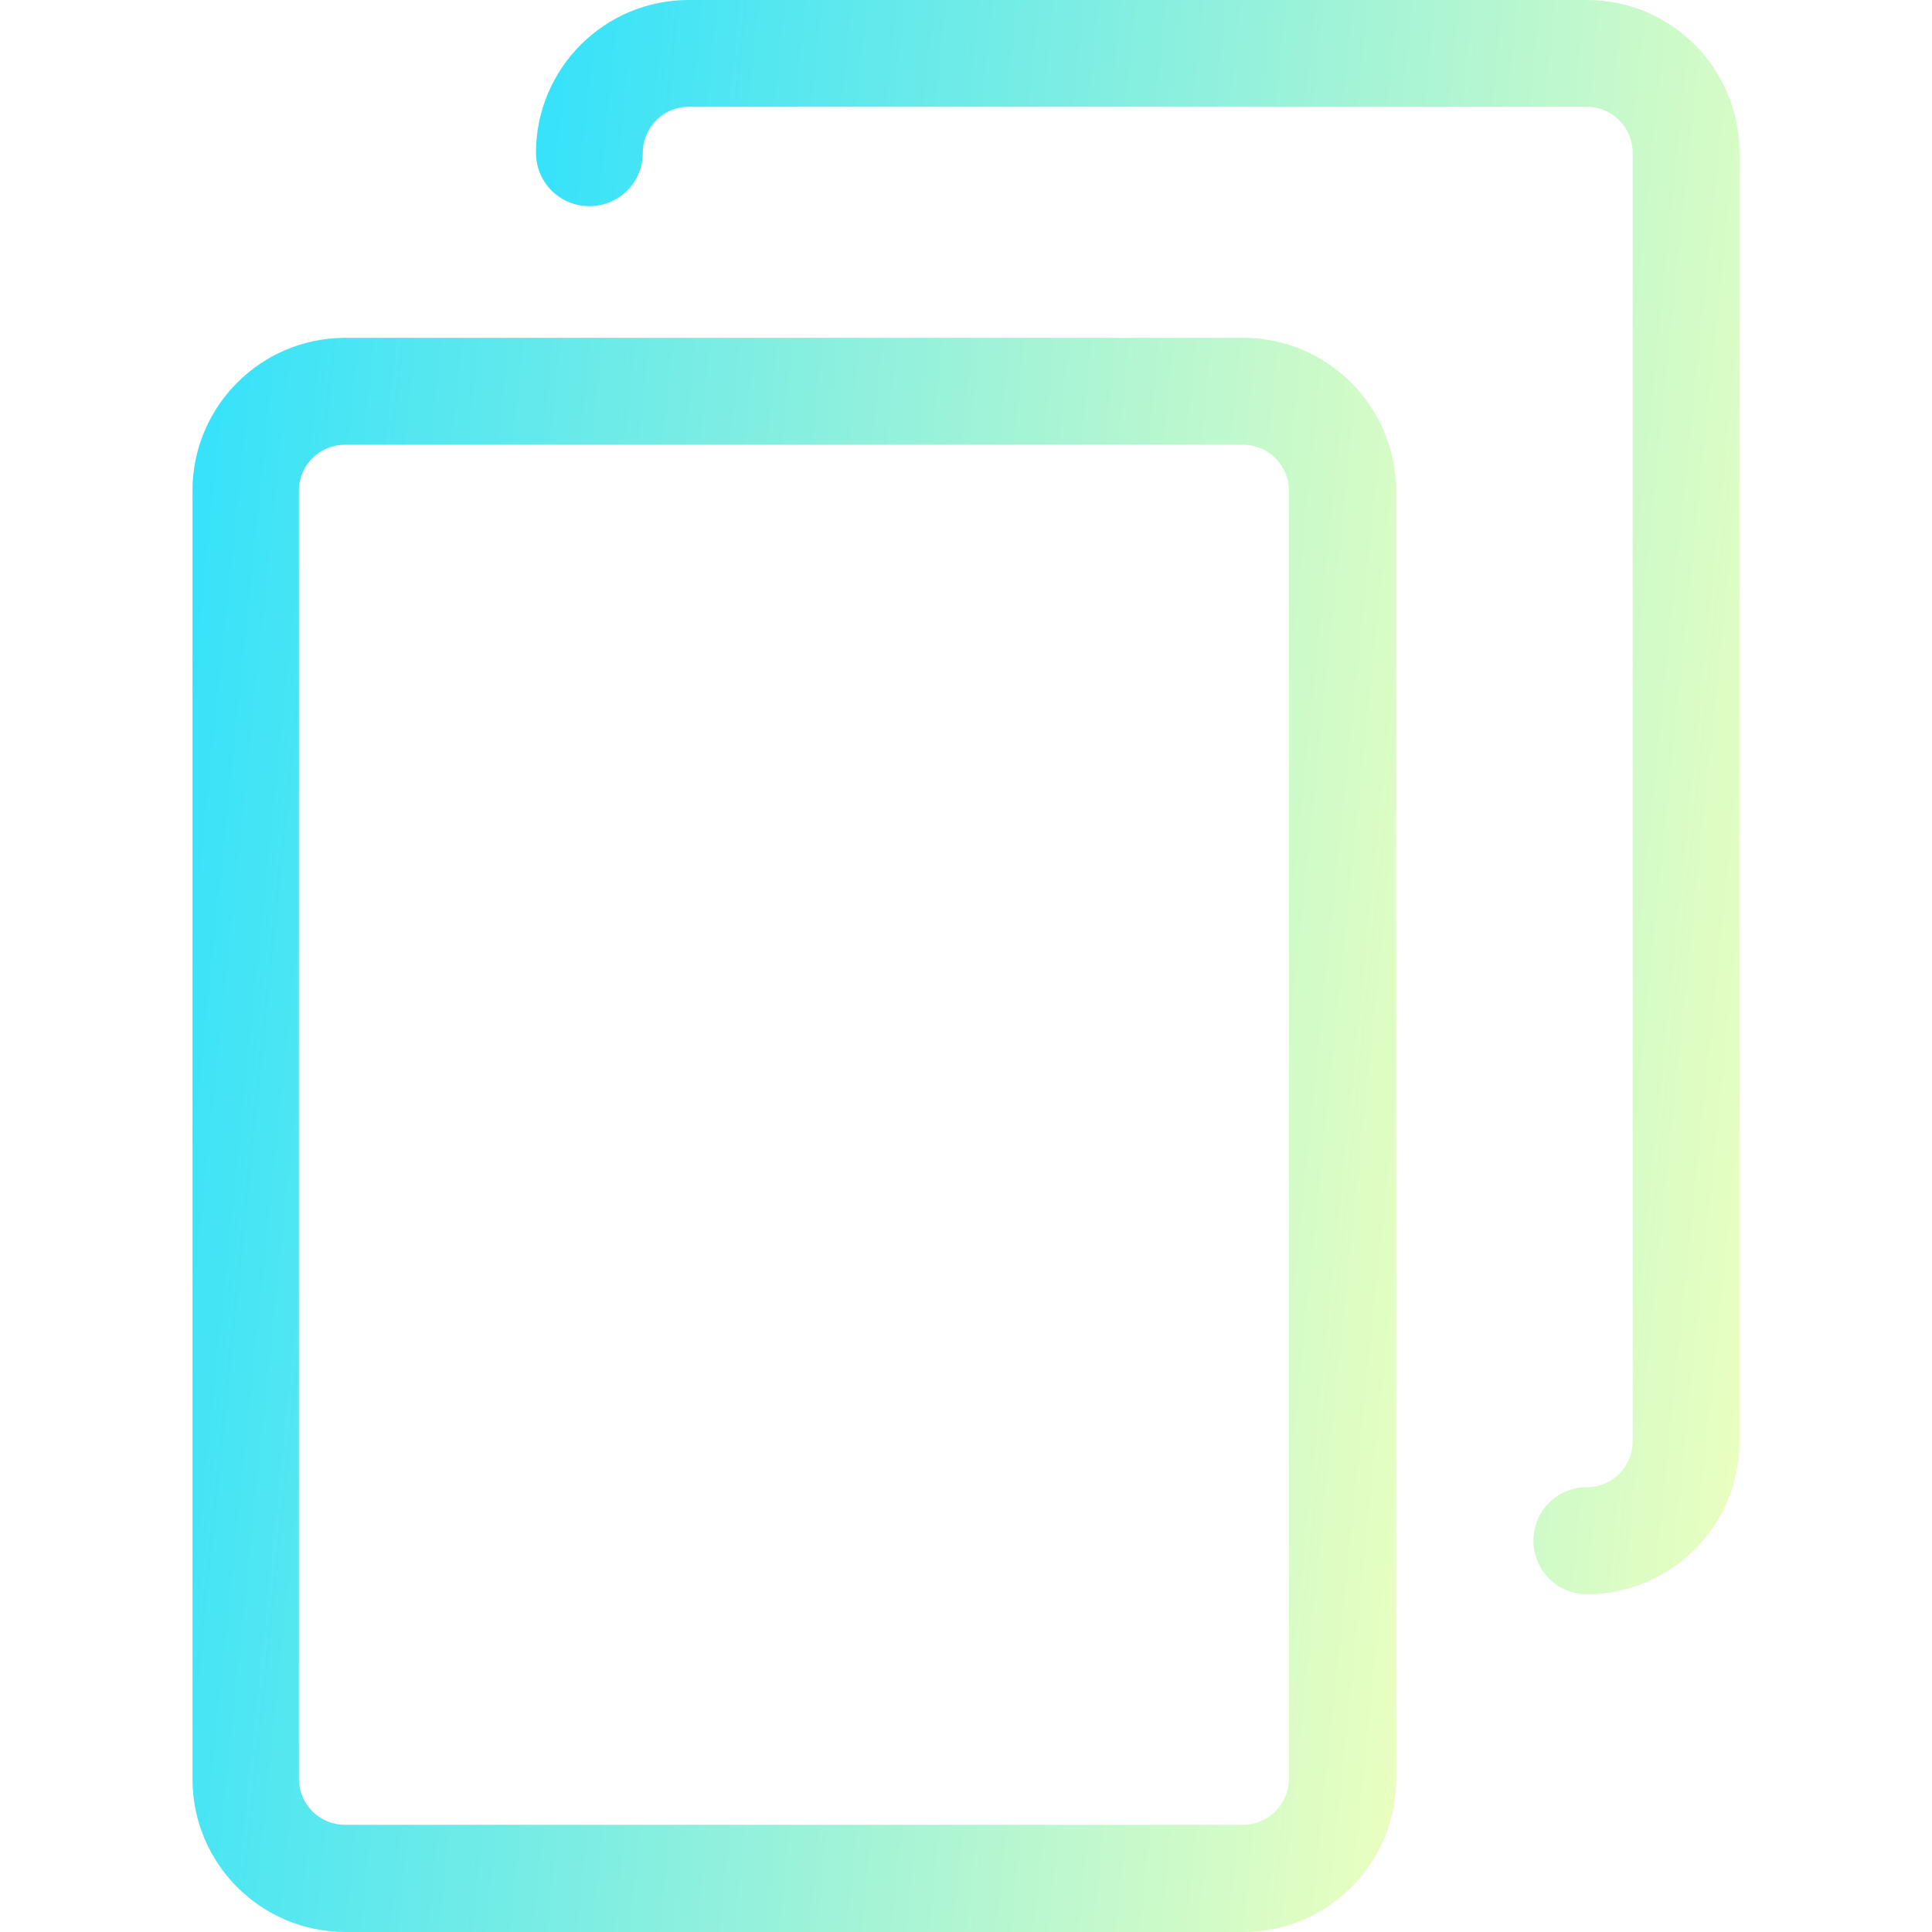
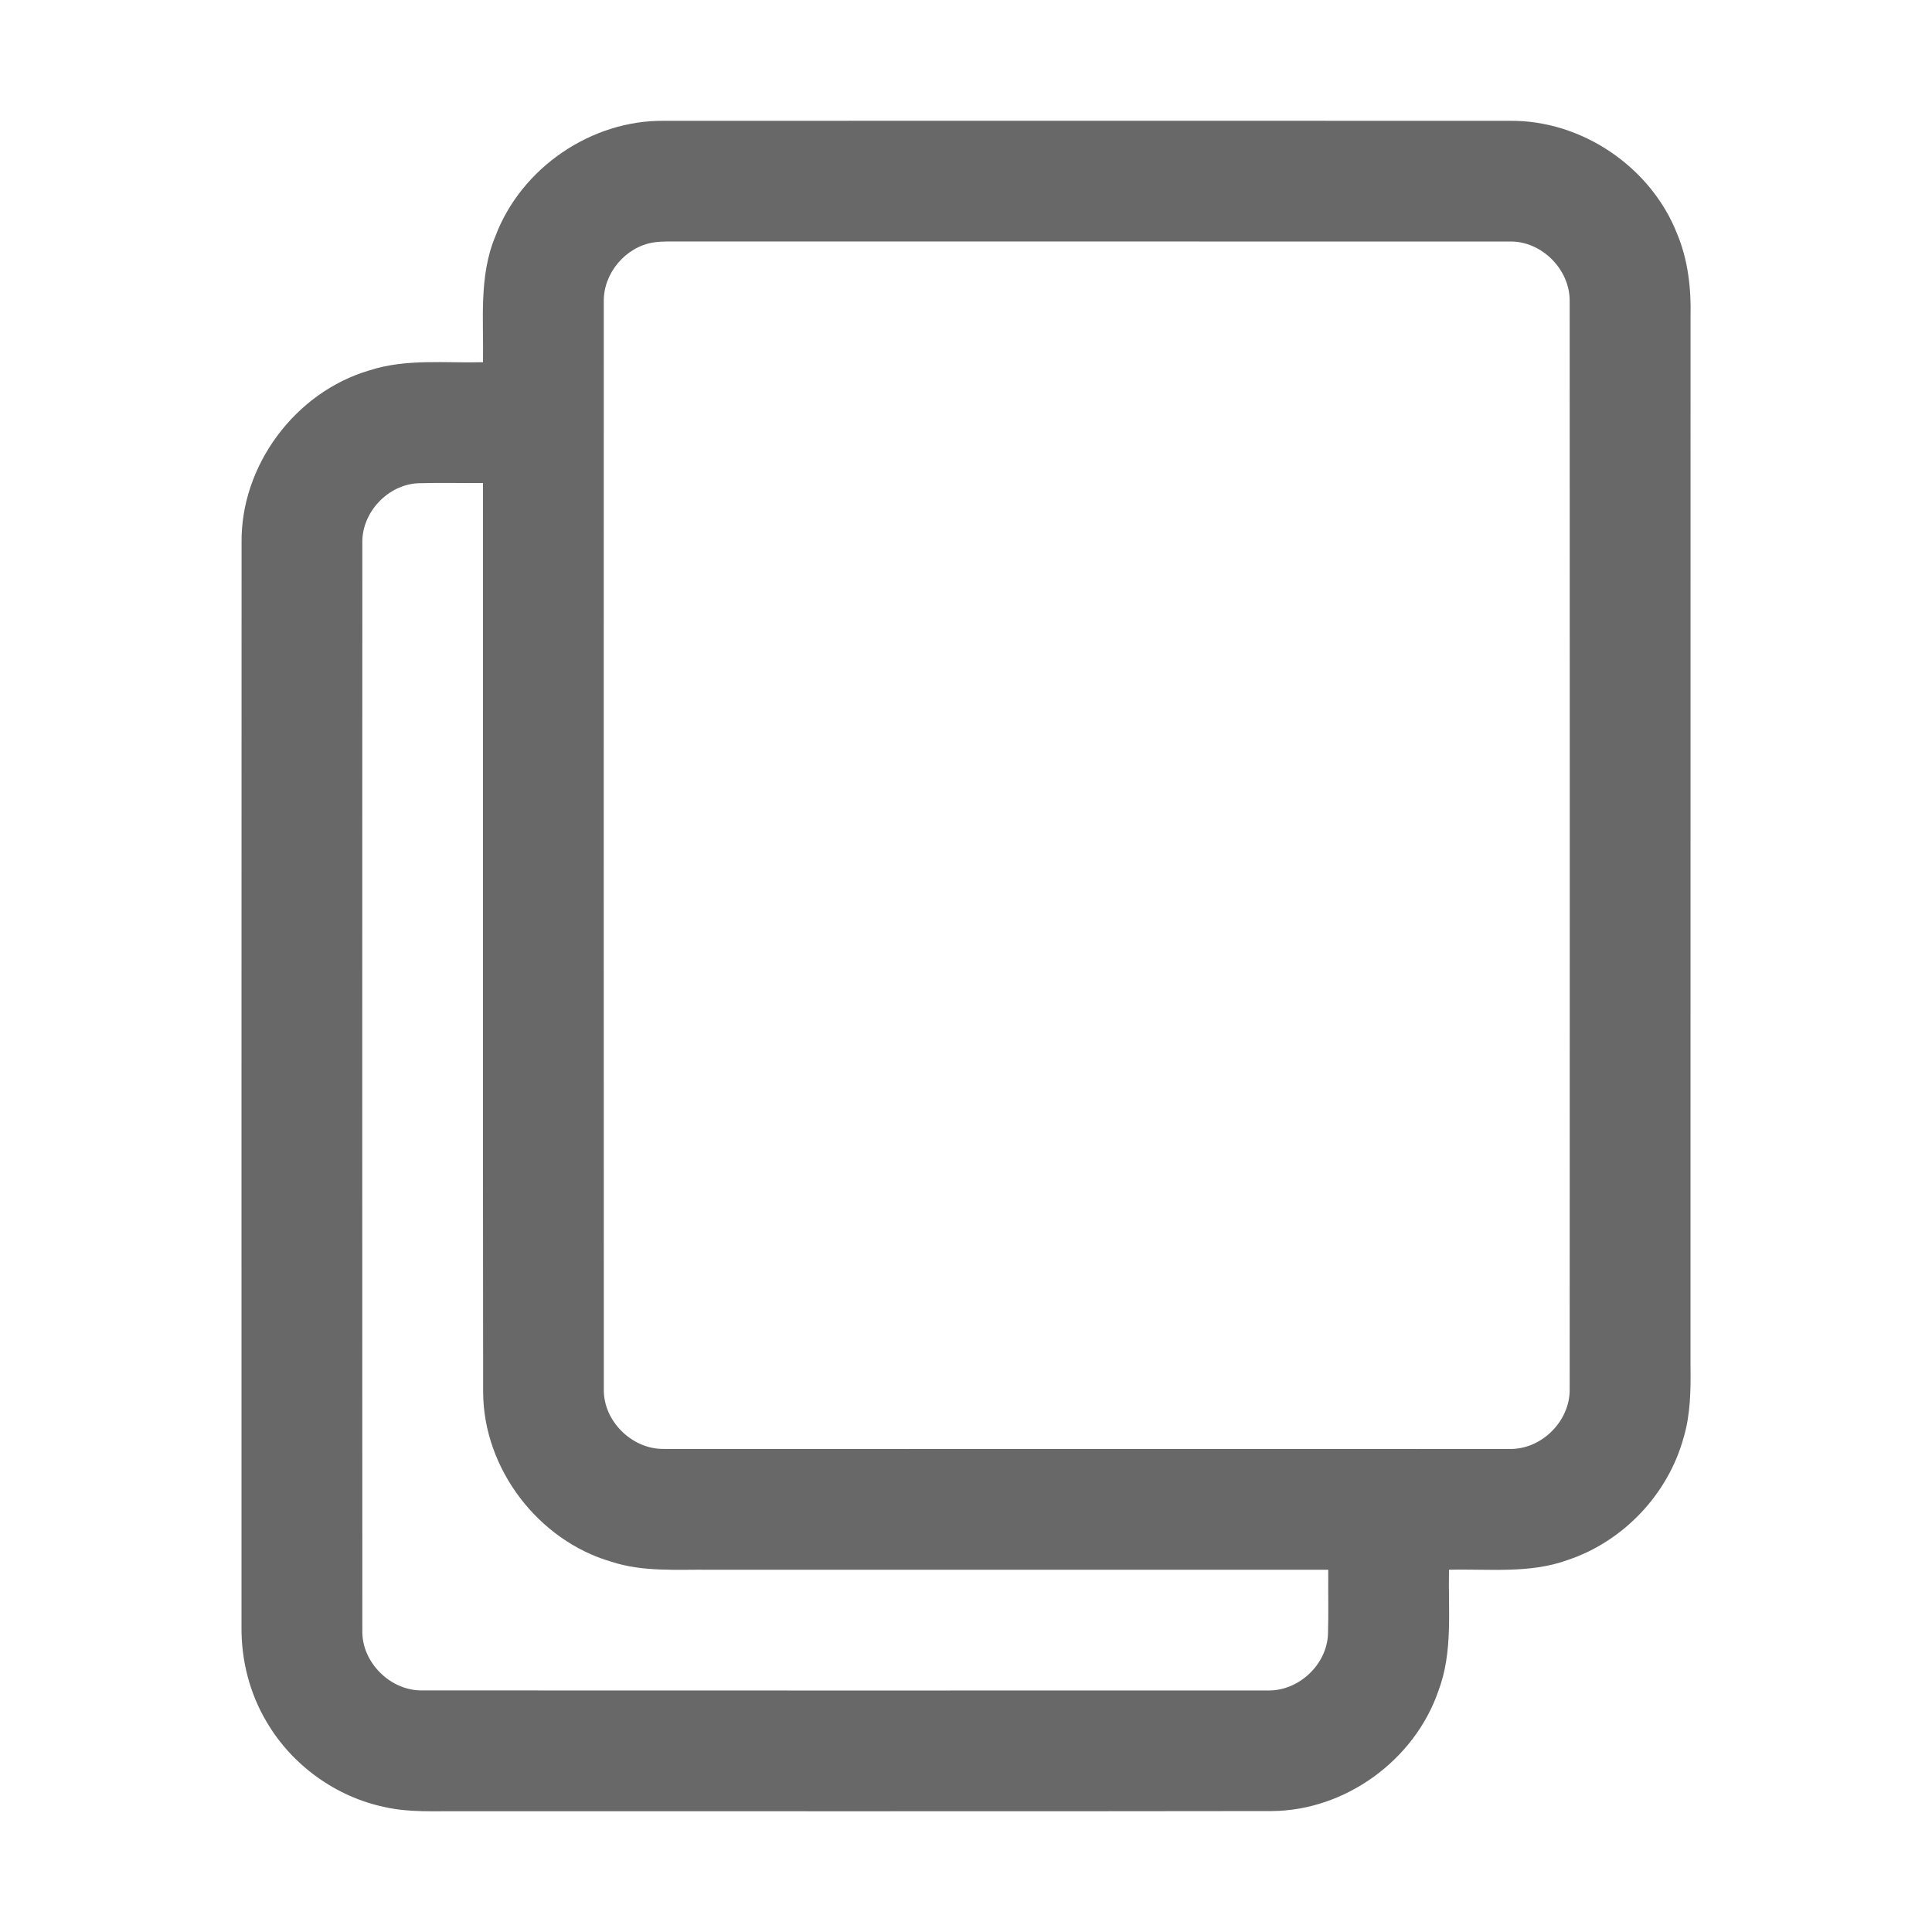
- <svg xmlns="http://www.w3.org/2000/svg" width="14" height="14" viewBox="0 0 14 14" fill="none">
-   <path d="M9.01 2.448H2.502C1.891 2.448 1.395 2.944 1.395 3.555V12.893C1.395 13.504 1.891 14 2.502 14H9.01C9.621 14 10.117 13.504 10.117 12.893V3.555C10.114 2.944 9.618 2.448 9.01 2.448ZM9.34 12.89C9.34 13.074 9.191 13.223 9.007 13.223H2.499C2.315 13.223 2.166 13.074 2.166 12.89V3.555C2.166 3.372 2.315 3.223 2.499 3.223H9.007C9.191 3.223 9.34 3.372 9.34 3.555V12.89Z" fill="url(#paint0_linear_543_12355)" />
-   <path d="M11.499 0H4.99C4.38 0 3.884 0.496 3.884 1.107C3.884 1.322 4.056 1.494 4.271 1.494C4.486 1.494 4.658 1.322 4.658 1.107C4.658 0.923 4.807 0.774 4.99 0.774H11.499C11.682 0.774 11.831 0.923 11.831 1.107V10.445C11.831 10.628 11.682 10.777 11.499 10.777C11.284 10.777 11.112 10.949 11.112 11.164C11.112 11.38 11.284 11.552 11.499 11.552C12.11 11.552 12.605 11.056 12.605 10.445V1.107C12.605 0.496 12.11 0 11.499 0Z" fill="url(#paint1_linear_543_12355)" />
-   <defs>
-     <linearGradient id="paint0_linear_543_12355" x1="1.395" y1="3.394" x2="11.102" y2="4.389" gradientUnits="userSpaceOnUse">
-       <stop stop-color="#36E2FA" />
-       <stop offset="1" stop-color="#EBFFBF" />
-     </linearGradient>
-     <linearGradient id="paint1_linear_543_12355" x1="3.884" y1="0.945" x2="13.591" y2="1.941" gradientUnits="userSpaceOnUse">
-       <stop stop-color="#36E2FA" />
-       <stop offset="1" stop-color="#EBFFBF" />
-     </linearGradient>
-   </defs>
+ <svg xmlns="http://www.w3.org/2000/svg" width="18" height="18" viewBox="0 0 512 512" version="1.1">
+   <g id="#000000ff">
+     <path fill="#686868" opacity="1.00" d=" M 131.29 62.59 C 138.11 44.50 156.70 31.77 176.04 32.02 C 250.70 31.99 325.35 31.99 400.00 32.02 C 419.11 31.76 437.49 44.21 444.46 61.97 C 447.37 68.93 448.20 76.54 448.01 84.02 C 447.99 176.66 448.00 269.29 448.00 361.93 C 448.08 368.30 448.02 374.79 446.18 380.95 C 442.09 395.97 430.17 408.54 415.39 413.44 C 405.33 417.09 394.47 415.73 384.00 416.00 C 383.77 426.72 385.08 437.84 381.19 448.10 C 374.88 466.47 356.50 479.83 337.05 479.95 C 265.35 480.06 193.65 479.97 121.96 480.00 C 115.29 479.92 108.51 480.39 101.95 478.89 C 88.99 476.19 77.38 467.78 70.69 456.37 C 66.12 448.75 63.90 439.84 64.00 430.99 C 64.01 335.31 63.98 239.64 64.02 143.96 C 63.71 123.42 78.22 103.91 97.91 98.15 C 107.63 95.00 117.96 96.26 128.00 95.99 C 128.21 84.82 126.85 73.17 131.29 62.59 M 173.11 64.26 C 165.71 65.48 159.85 72.48 160.01 79.99 C 159.99 176.01 159.99 272.04 160.02 368.07 C 159.81 376.56 167.51 384.15 175.98 383.98 C 250.66 384.01 325.34 384.01 400.03 383.99 C 408.52 384.18 416.16 376.56 415.98 368.06 C 416.01 272.01 416.02 175.95 415.98 79.89 C 416.12 71.43 408.50 63.78 400.02 64.01 C 327.00 63.98 253.99 64.01 180.98 64.00 C 178.35 64.01 175.71 63.87 173.11 64.26 M 96.02 143.95 C 95.99 239.98 95.99 336.01 96.02 432.05 C 95.80 440.54 103.49 448.14 111.95 447.98 C 186.64 448.01 261.33 448.01 336.02 447.99 C 344.14 448.16 351.61 441.18 351.93 433.06 C 352.10 427.38 351.95 421.69 352.00 416.00 C 297.32 416.00 242.65 416.00 187.98 416.00 C 179.31 415.91 170.42 416.62 162.04 413.88 C 142.63 408.25 128.13 389.25 128.04 368.99 C 127.94 288.66 128.03 208.33 128.00 128.01 C 122.30 128.04 116.59 127.90 110.90 128.06 C 102.77 128.38 95.82 135.83 96.02 143.95 Z" />
+   </g>
</svg>
